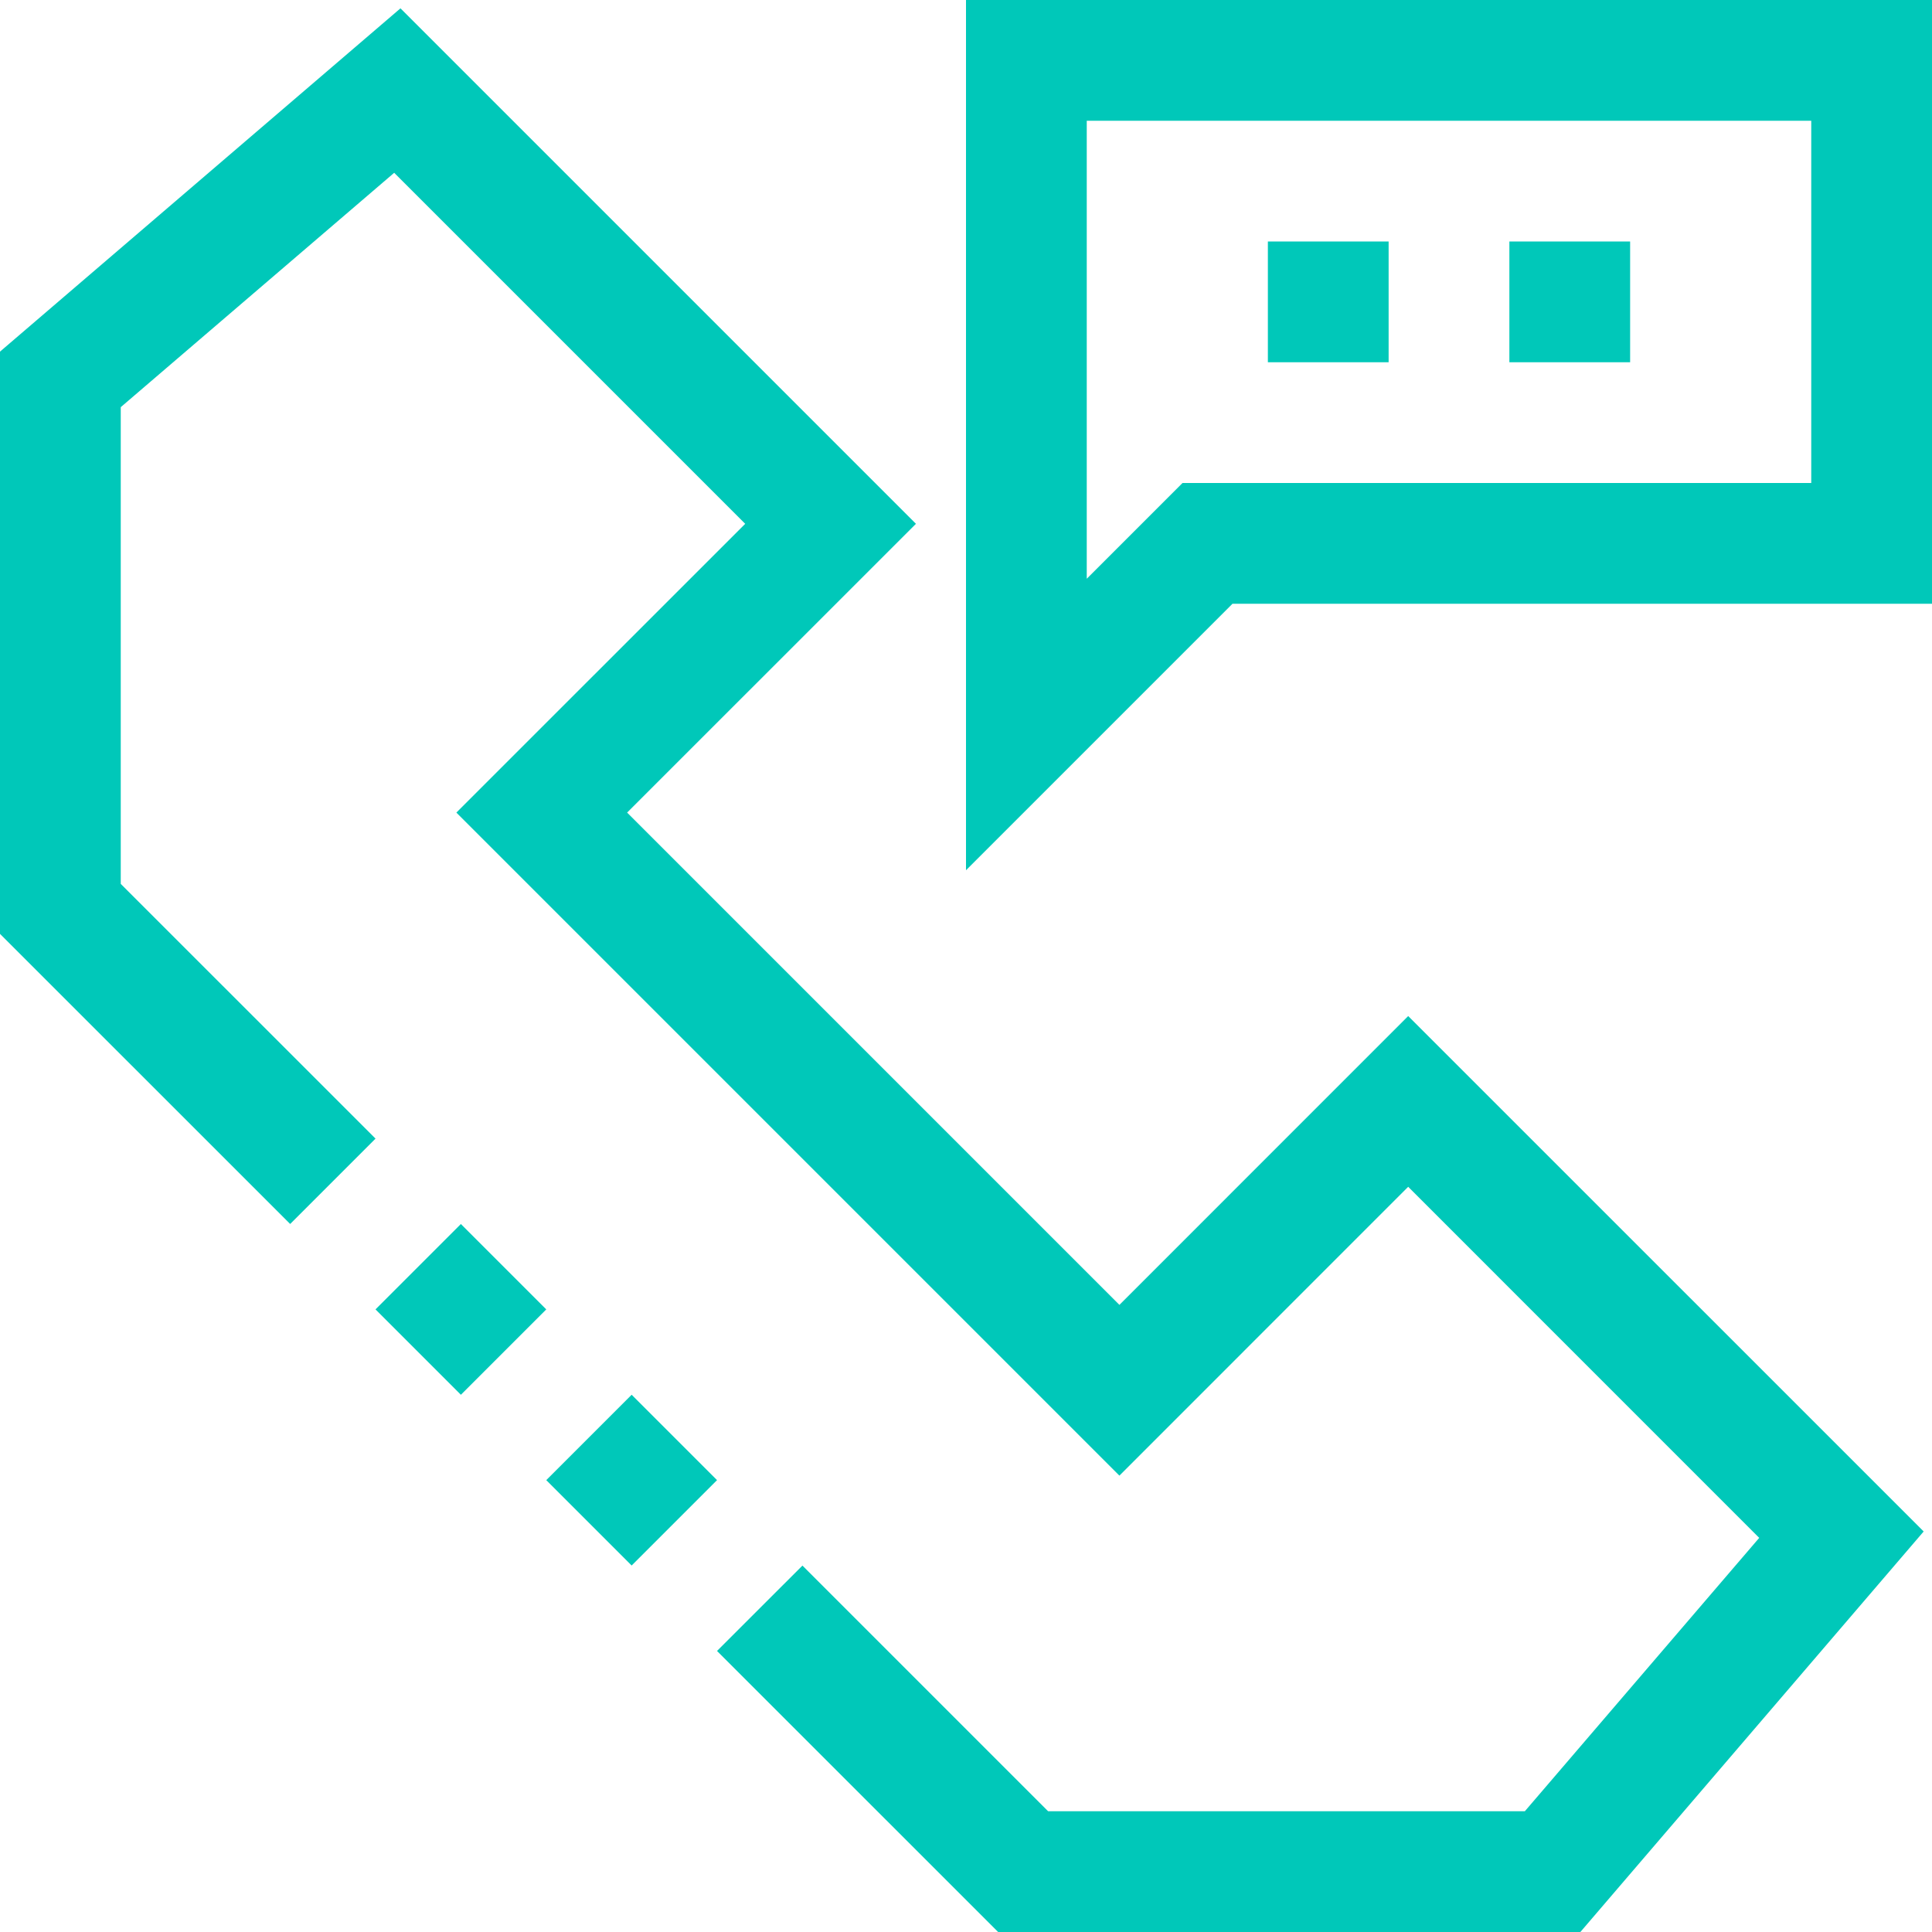
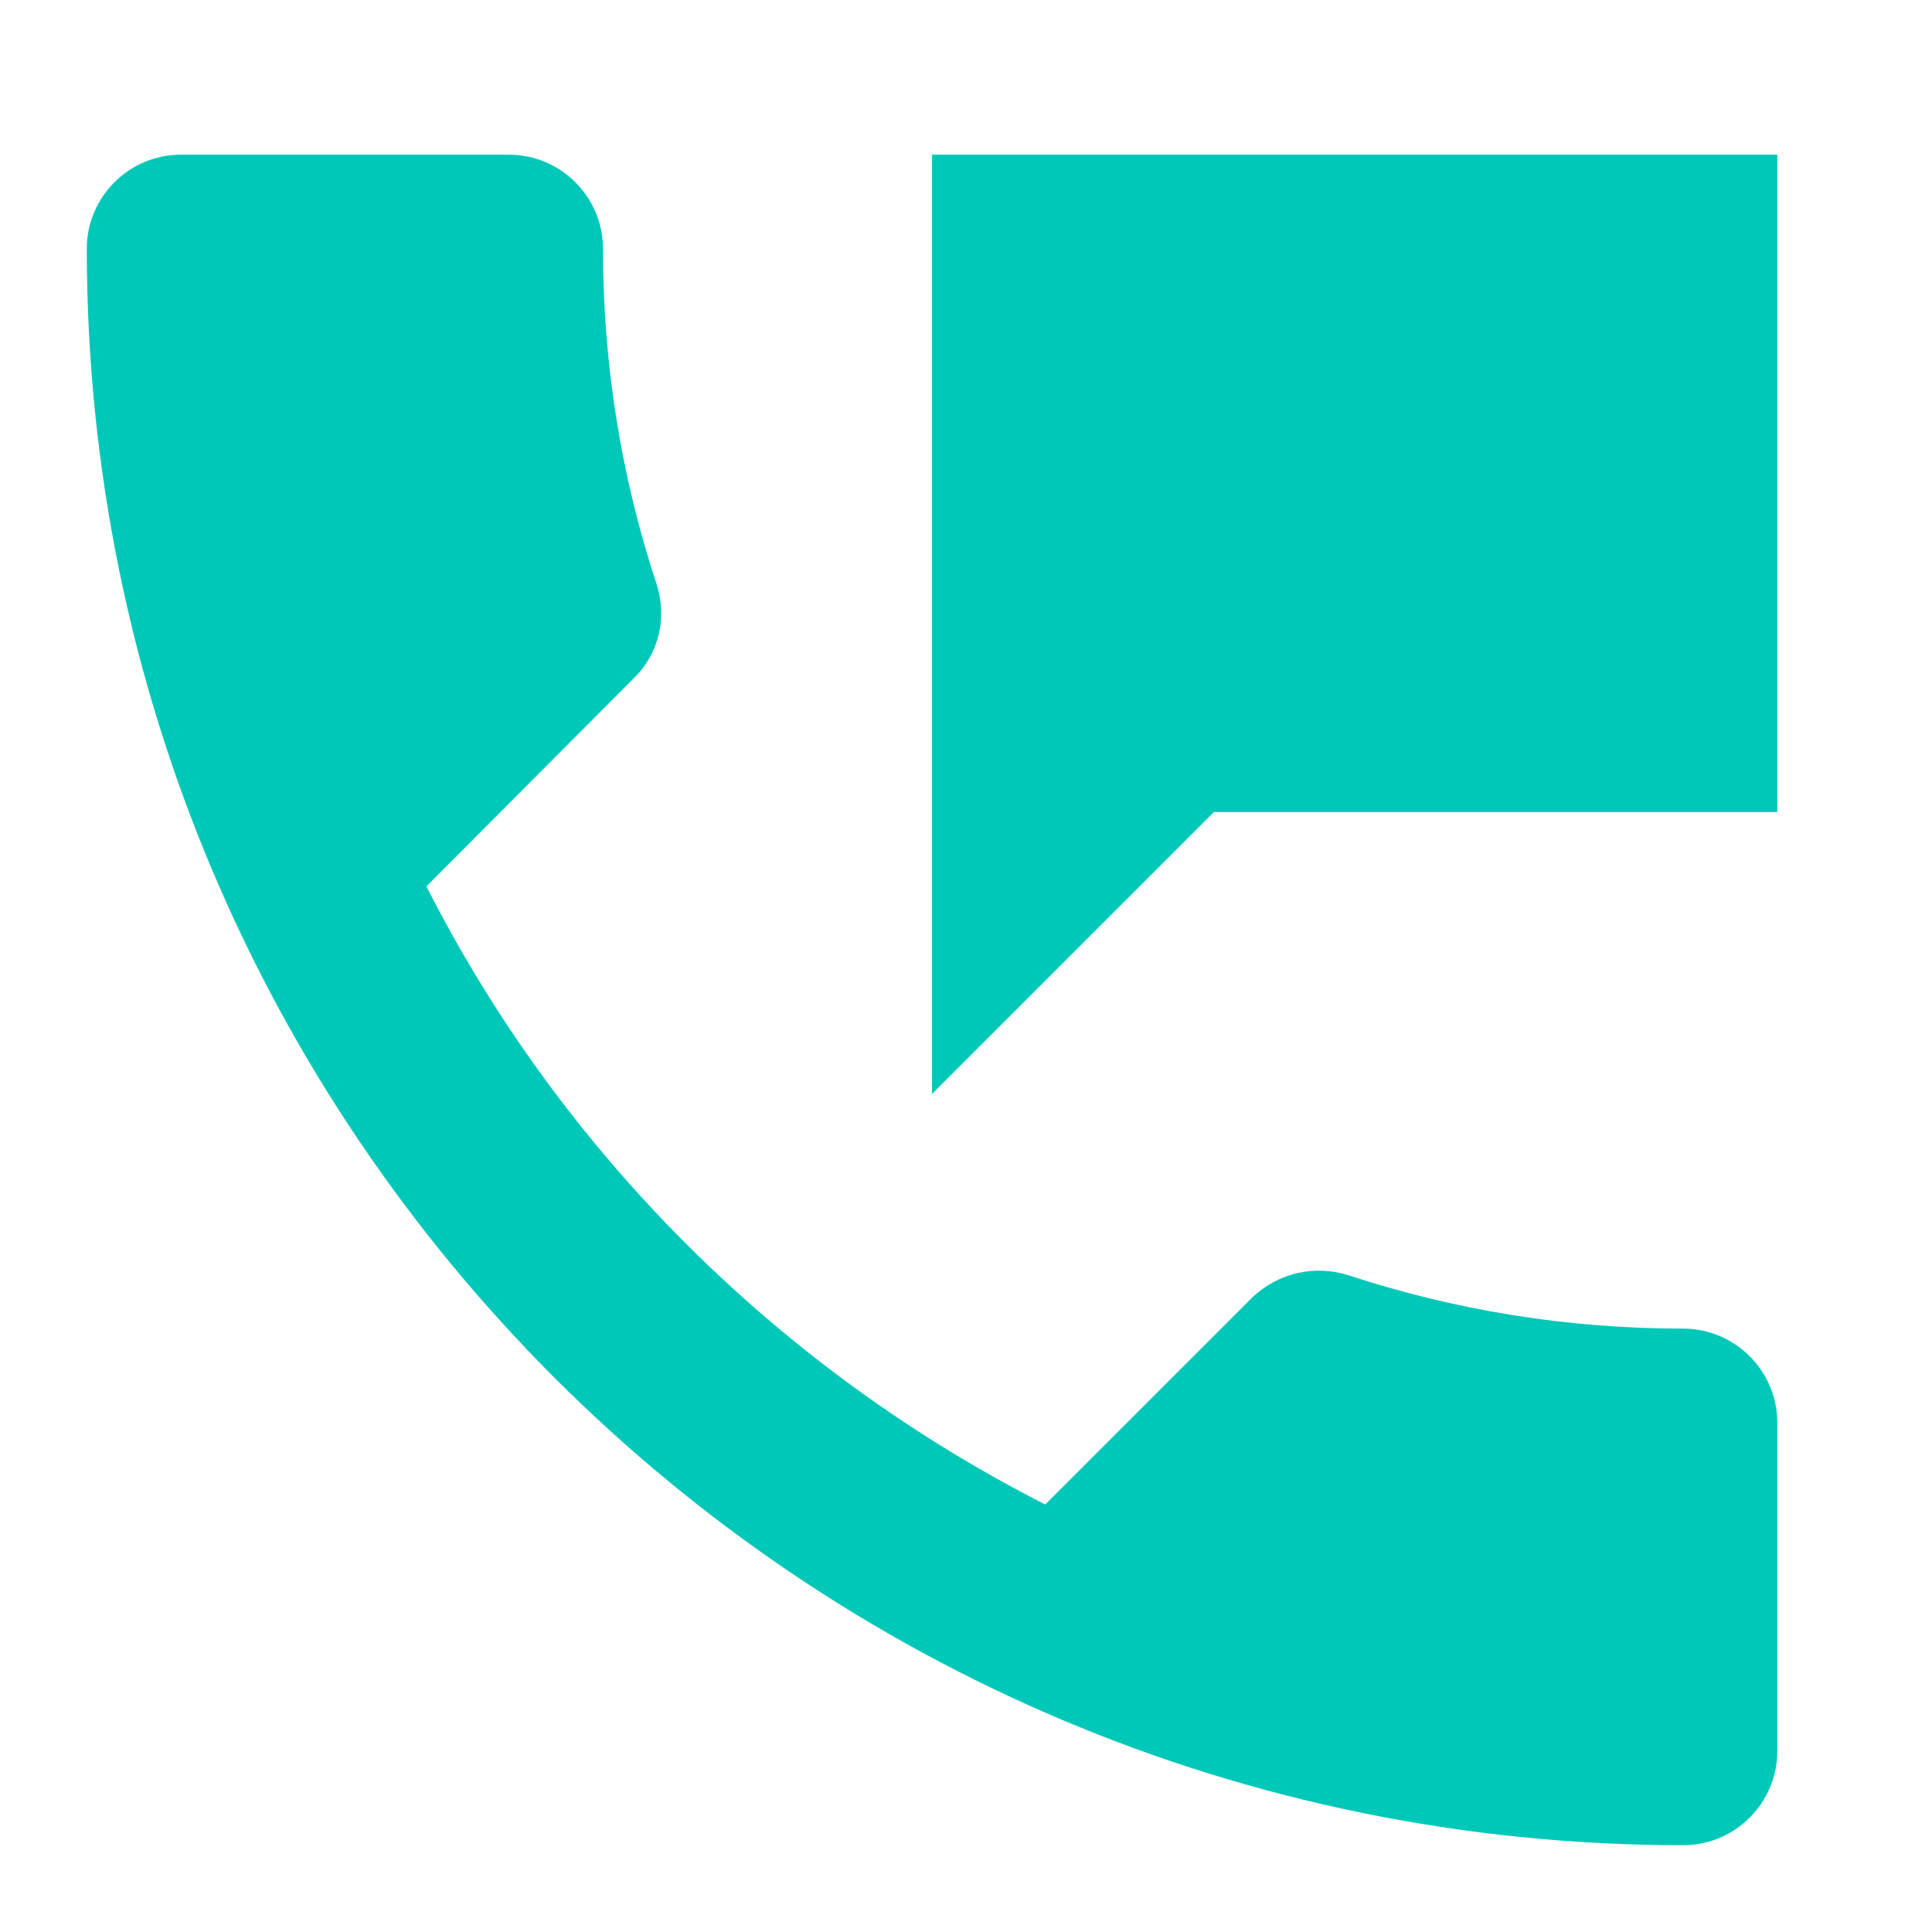
<svg xmlns="http://www.w3.org/2000/svg" version="1.1" id="Capa_1" x="0px" y="0px" viewBox="0 0 512 512" style="enable-background:new 0 0 512 512;" xml:space="preserve">
-   <g>
-     <rect fill="#00c8b9" x="151.397" y="376.251" transform="matrix(0.7071 -0.7071 0.7071 0.7071 -228.3342 233.2547)" width="32" height="32" />
-     <rect fill="#00c8b9" x="106.142" y="331.004" transform="matrix(0.7071 -0.7071 0.7071 0.7071 -209.5942 188.0029)" width="32" height="32" />
-     <polygon fill="#00c8b9" points="296.656,345.808 166.192,215.344 242.736,138.816 106.128,2.208 0,93.184 0,247.488 76.896,324.368      99.52,301.744 32,234.24 32,107.904 104.464,45.792 197.488,138.816 120.944,215.344 296.656,391.056 373.184,314.512      466.208,407.552 404.096,480 277.76,480 212.656,414.896 190.016,437.52 264.512,512 418.816,512 509.792,405.856      373.184,269.264    " />
-     <path fill="#00c8b9" d="M256,0v230.624L326.624,160H512V0H256z M480,128H313.376L288,153.376V32h192V128z" />
-     <rect fill="#00c8b9" x="336" y="64" width="32" height="32" />
-     <rect fill="#00c8b9" x="400" y="64" width="32" height="32" />
-   </g>
+   <style type="text/css">
+ 	.st0{fill:#00C8B9;}
+ </style>
+   <path class="st0" d="M446.1,352.1c-31.1,0-61-5-88.9-14.2c-8.7-2.7-18.4-0.7-25.4,6l-54.8,54.8c-70.4-35.8-128.2-93.3-164-163.8  l54.8-55c7-6.7,9-16.4,6.2-25.1c-9.2-27.9-14.2-57.7-14.2-88.9c0-13.7-11.2-24.9-24.9-24.9H47.9C34.2,41,23,52.2,23,65.9  C23,299.6,212.4,489,446.1,489c13.7,0,24.9-11.2,24.9-24.9V377C471,363.3,459.8,352.1,446.1,352.1z M247,41v248.9l74.7-74.7H471V41  H247z" />
</svg>
